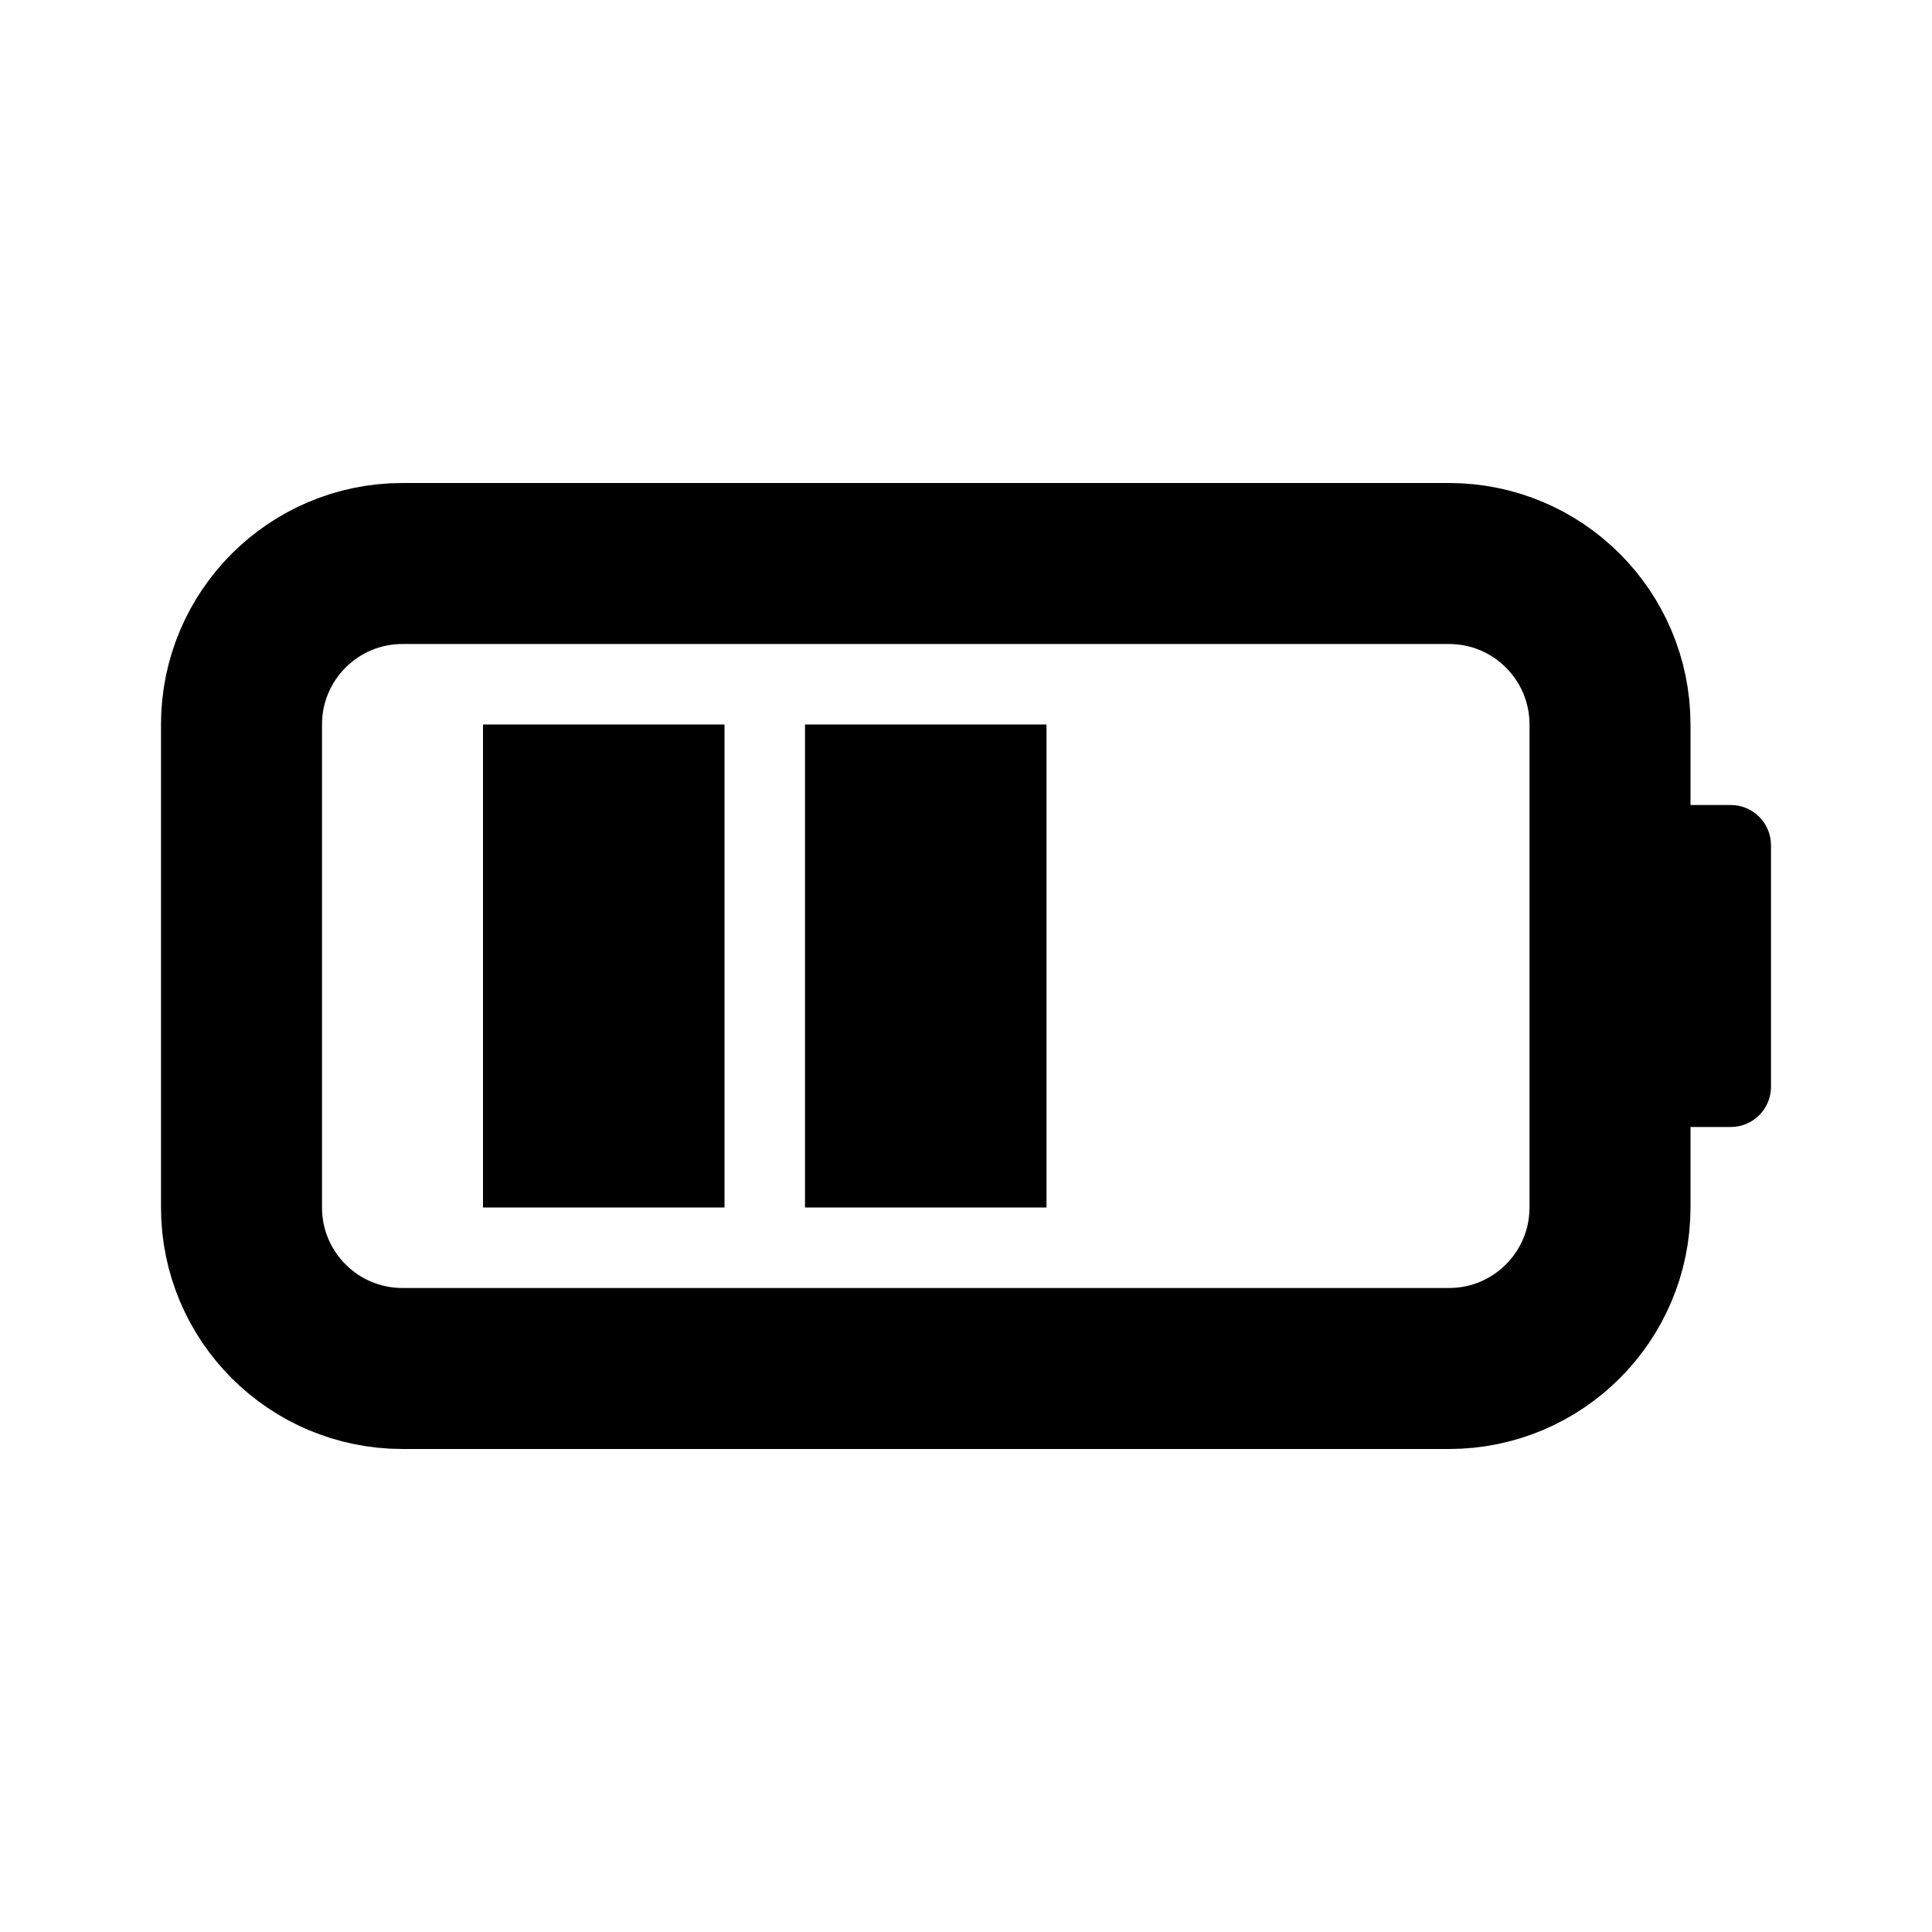
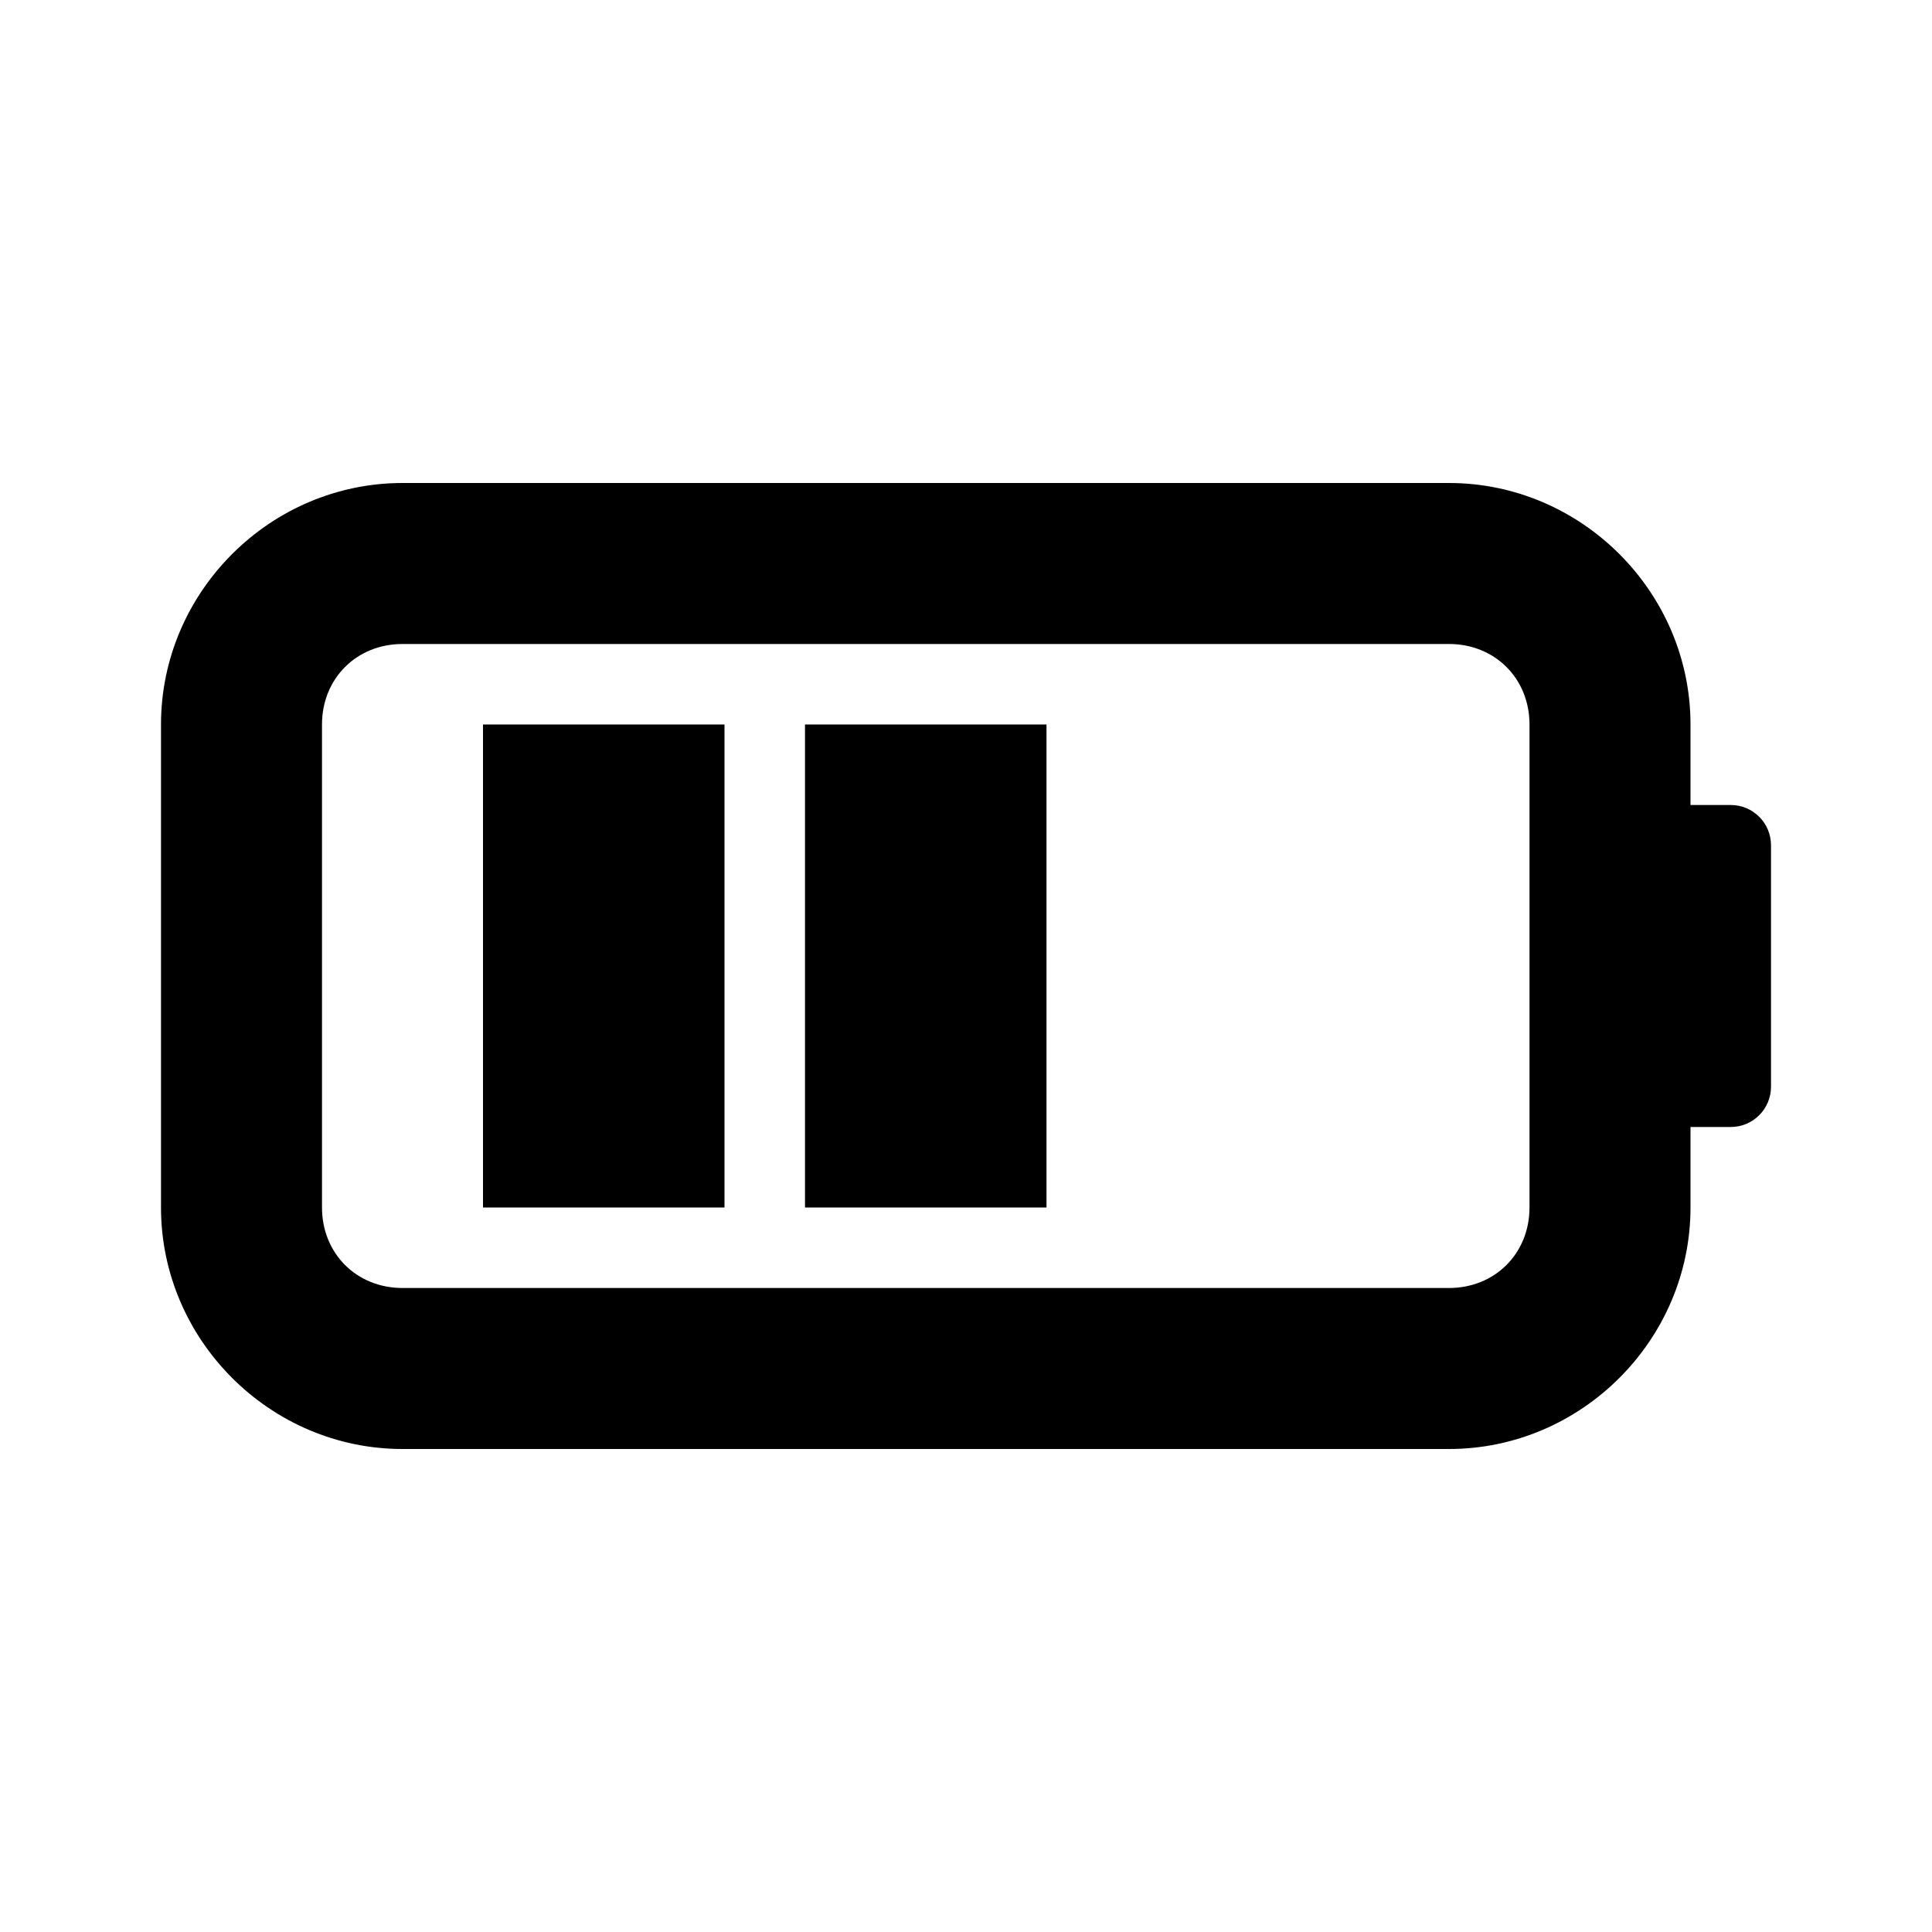
- <svg xmlns="http://www.w3.org/2000/svg" width="24" height="24" viewBox="0 0 24 24" version="1.1">
-   <rect x="3" y="7" width="17" height="10" rx="2" ry="2" fill="none" stroke="#000000" stroke-width="2" />
-   <rect x="20" y="10" width="2" height="4" rx="0.5" ry="0.5" fill="#000000" />
-   <rect x="6" y="9" width="3" height="6" fill="#000000" />
-   <rect x="10" y="9" width="3" height="6" fill="#000000" />
+ <svg xmlns="http://www.w3.org/2000/svg" width="24" height="24" version="1.1" viewBox="0 0 24 24">
+   <g>
+     <path d="m5 6c-1.645 0-3 1.355-3 3v6c0 1.645 1.355 3 3 3h13c1.645 0 3-1.355 3-3v-6c0-1.645-1.355-3-3-3zm0 2h13c0.571 0 1 0.429 1 1v6c0 0.571-0.429 1-1 1h-13c-0.571 0-1-0.429-1-1v-6c0-0.571 0.429-1 1-1z" color="#000000" style="-inkscape-stroke:none" />
+     <rect x="20" y="10" width="2" height="4" rx=".5" ry=".5" />
+     <rect x="6" y="9" width="3" height="6" />
+     <rect x="10" y="9" width="3" height="6" />
+   </g>
</svg>
